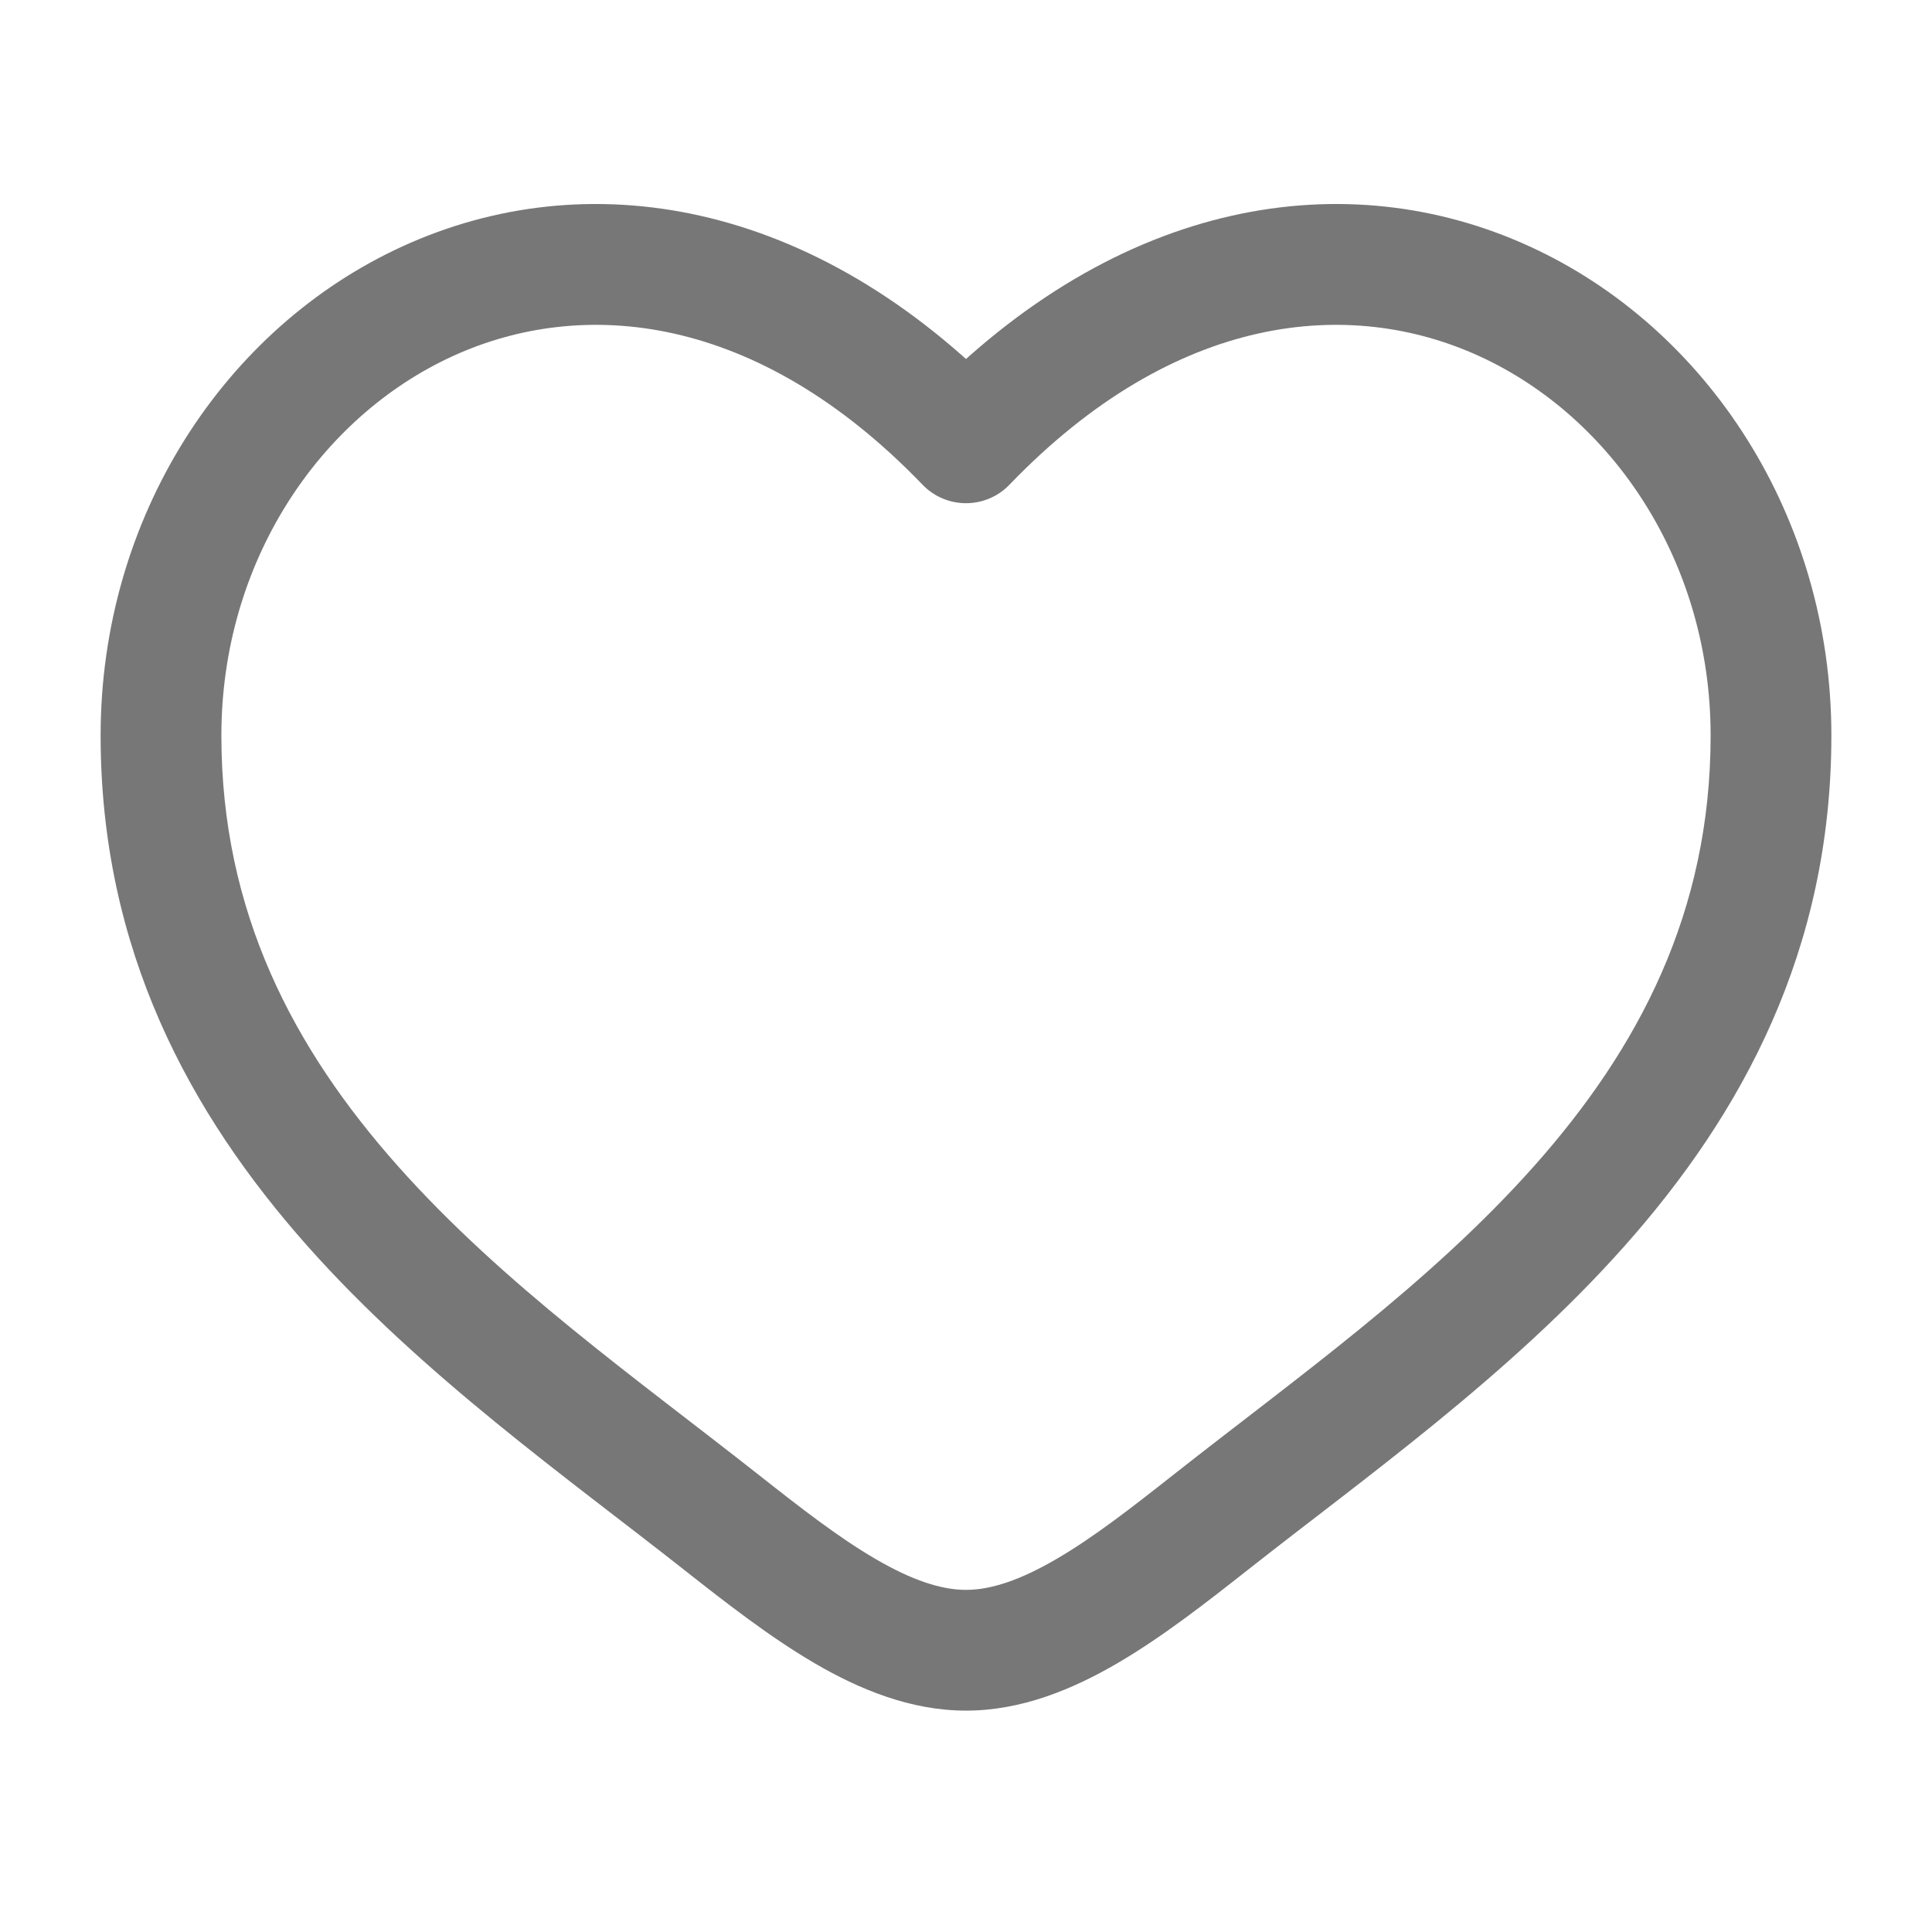
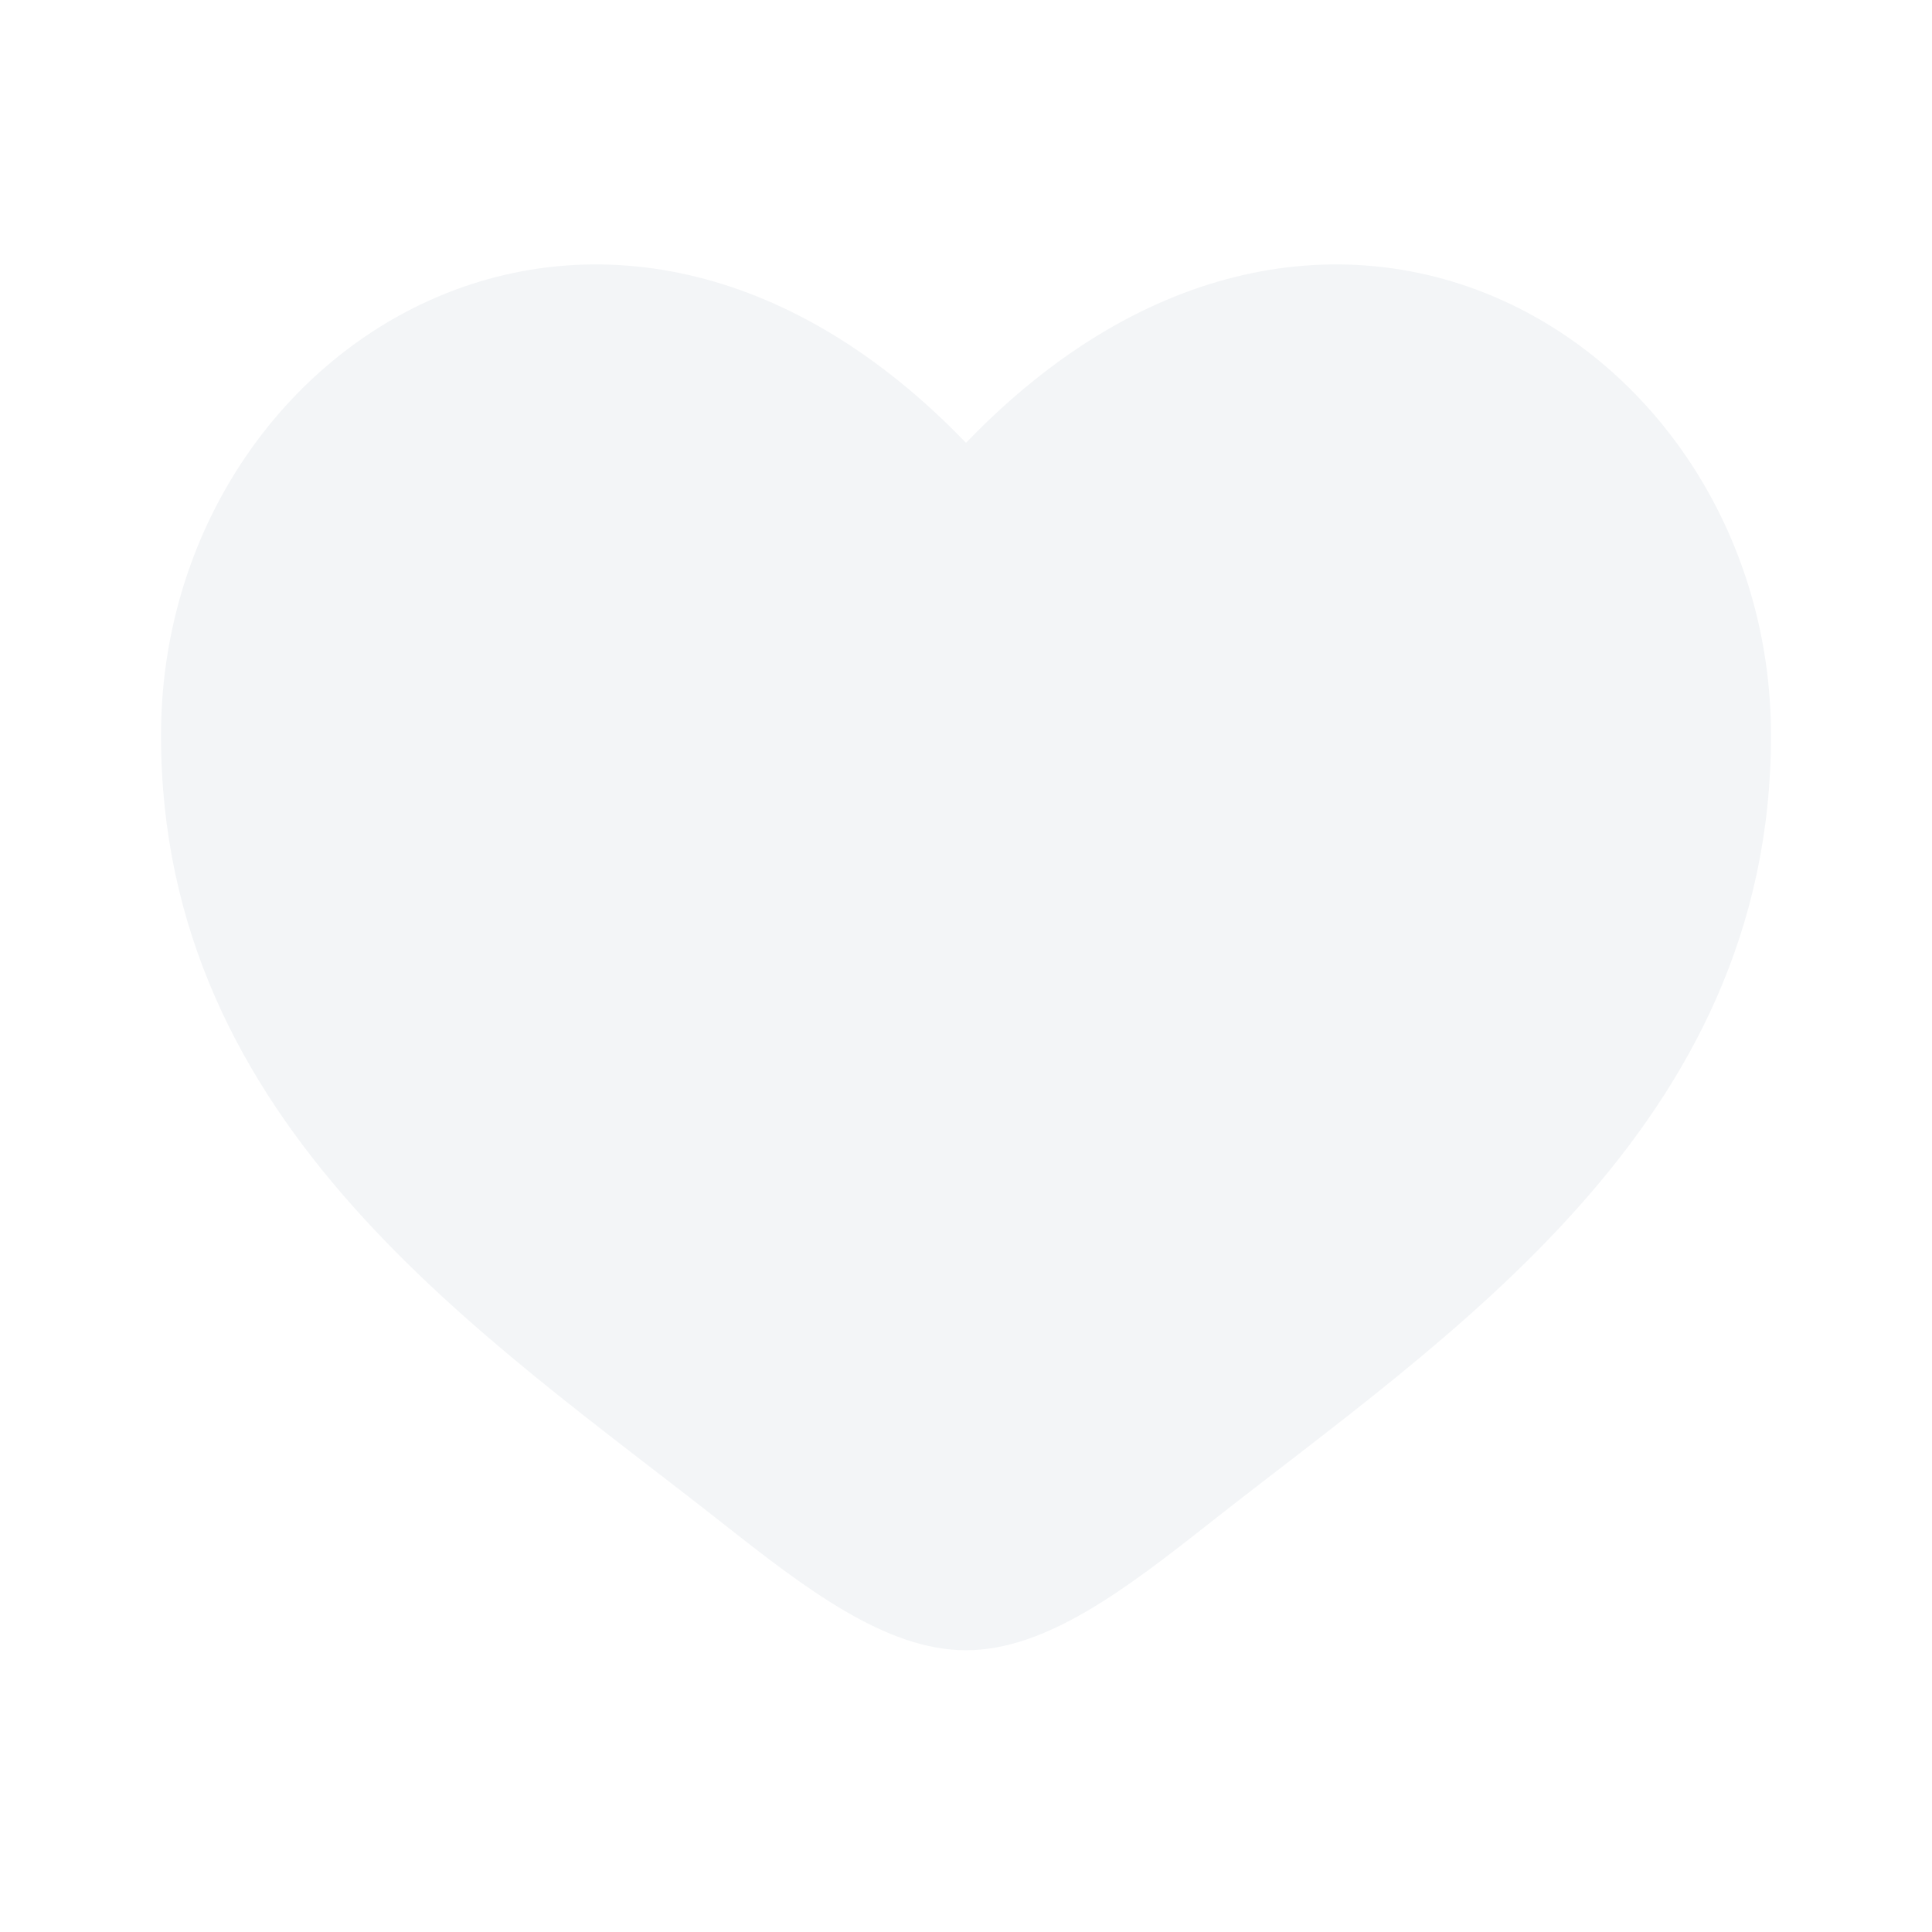
<svg xmlns="http://www.w3.org/2000/svg" width="800px" height="800px" viewBox="0 0 24 24" fill="none">
-   <path d="M8.962 18.911L9.426 18.322L8.962 18.911ZM12 5.501L11.46 6.021C11.601 6.168 11.796 6.251 12 6.251C12.204 6.251 12.399 6.168 12.54 6.021L12 5.501ZM15.038 18.911L15.503 19.5L15.038 18.911ZM9.426 18.322C7.91 17.127 6.253 15.96 4.938 14.48C3.649 13.028 2.75 11.335 2.75 9.137H1.25C1.25 11.803 2.361 13.836 3.817 15.476C5.247 17.087 7.071 18.375 8.497 19.5L9.426 18.322ZM2.75 9.137C2.75 6.986 3.965 5.183 5.624 4.424C7.236 3.687 9.402 3.883 11.46 6.021L12.54 4.981C10.098 2.444 7.264 2.025 5.001 3.06C2.785 4.073 1.25 6.425 1.25 9.137H2.75ZM8.497 19.5C9.01 19.904 9.56 20.334 10.117 20.66C10.674 20.985 11.31 21.25 12 21.25V19.75C11.69 19.75 11.326 19.629 10.874 19.365C10.421 19.101 9.952 18.737 9.426 18.322L8.497 19.5ZM15.503 19.5C16.929 18.375 18.753 17.087 20.183 15.476C21.64 13.836 22.75 11.803 22.75 9.137H21.25C21.25 11.335 20.351 13.028 19.062 14.48C17.747 15.96 16.09 17.127 14.574 18.322L15.503 19.5ZM22.75 9.137C22.75 6.425 21.215 4.073 18.999 3.06C16.736 2.025 13.902 2.444 11.46 4.981L12.54 6.021C14.598 3.883 16.764 3.687 18.376 4.424C20.035 5.183 21.25 6.986 21.25 9.137H22.75ZM14.574 18.322C14.048 18.737 13.579 19.101 13.126 19.365C12.674 19.629 12.31 19.75 12 19.75V21.25C12.69 21.25 13.326 20.985 13.883 20.66C14.441 20.334 14.99 19.904 15.503 19.5L14.574 18.322Z" fill="#777" />
+   <path d="M2 9.137C2 14 6.019 16.591 8.962 18.911C10 19.729 11 20.5 12 20.5C13 20.5 14 19.729 15.038 18.911C17.981 16.591 22 14 22 9.137C22 4.274 16.5 0.825 12 5.501C7.5 0.825 2 4.274 2 9.137Z" fill="#f3f5f7" />
</svg>
